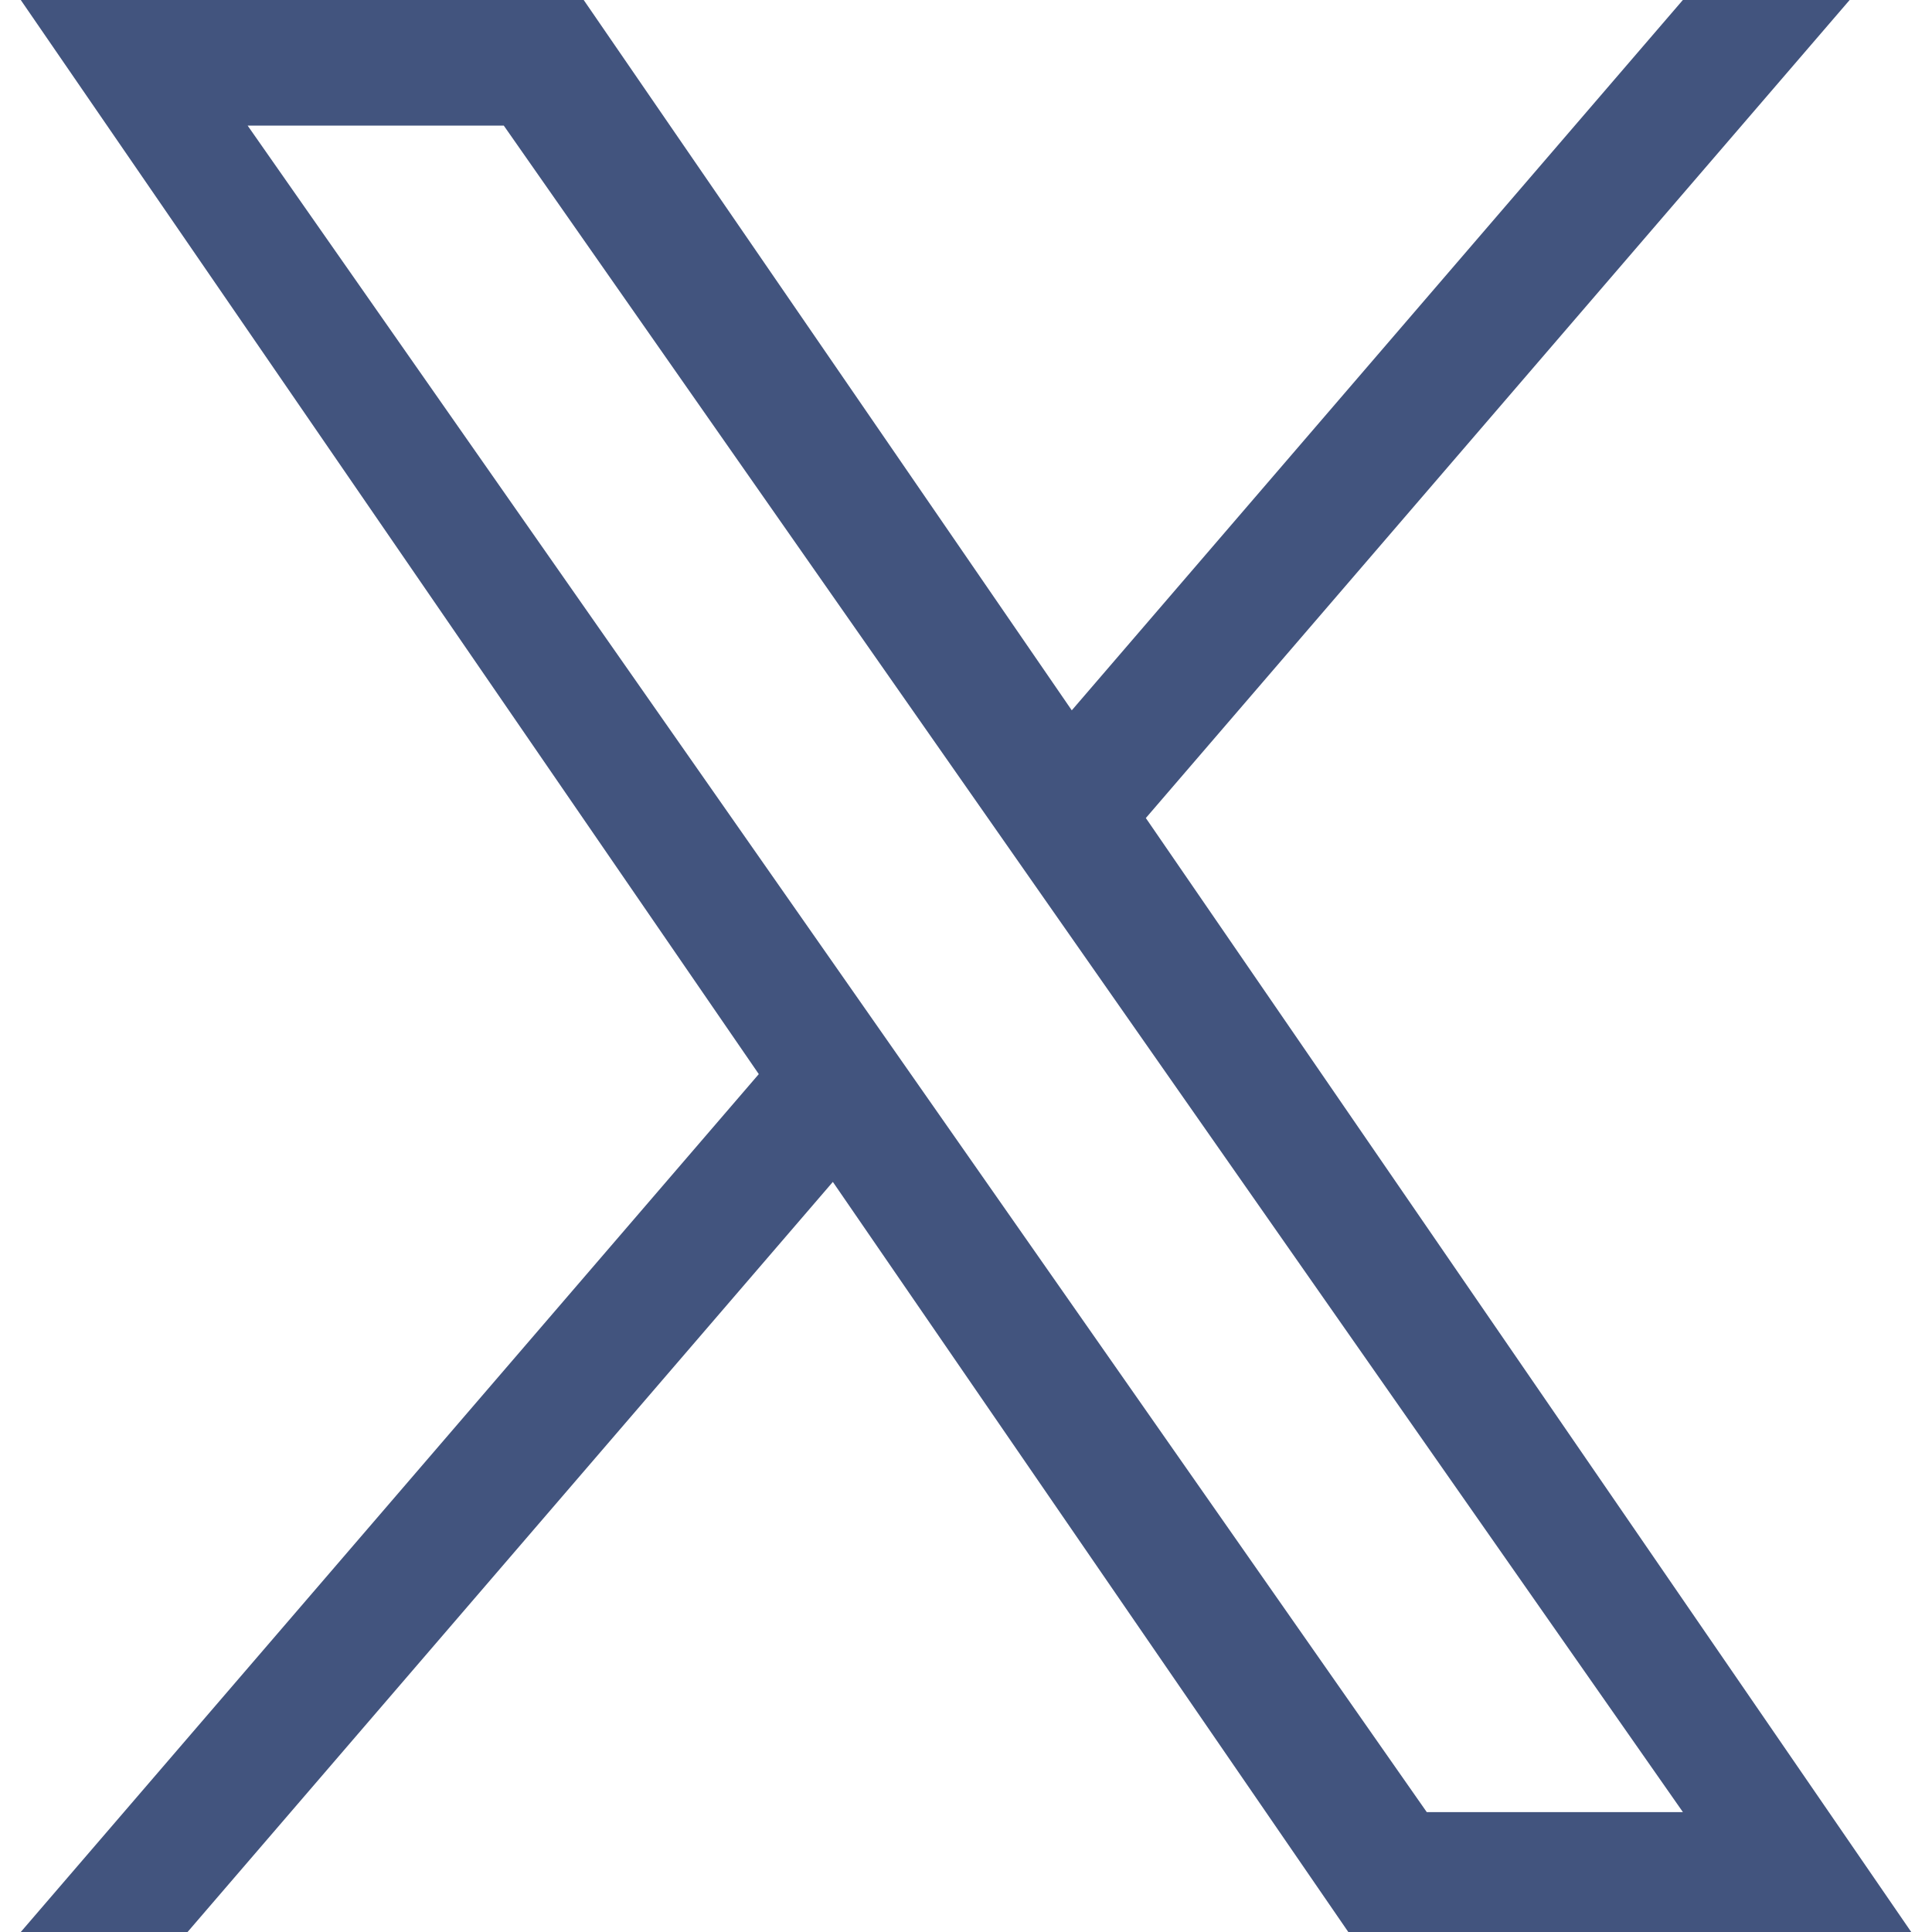
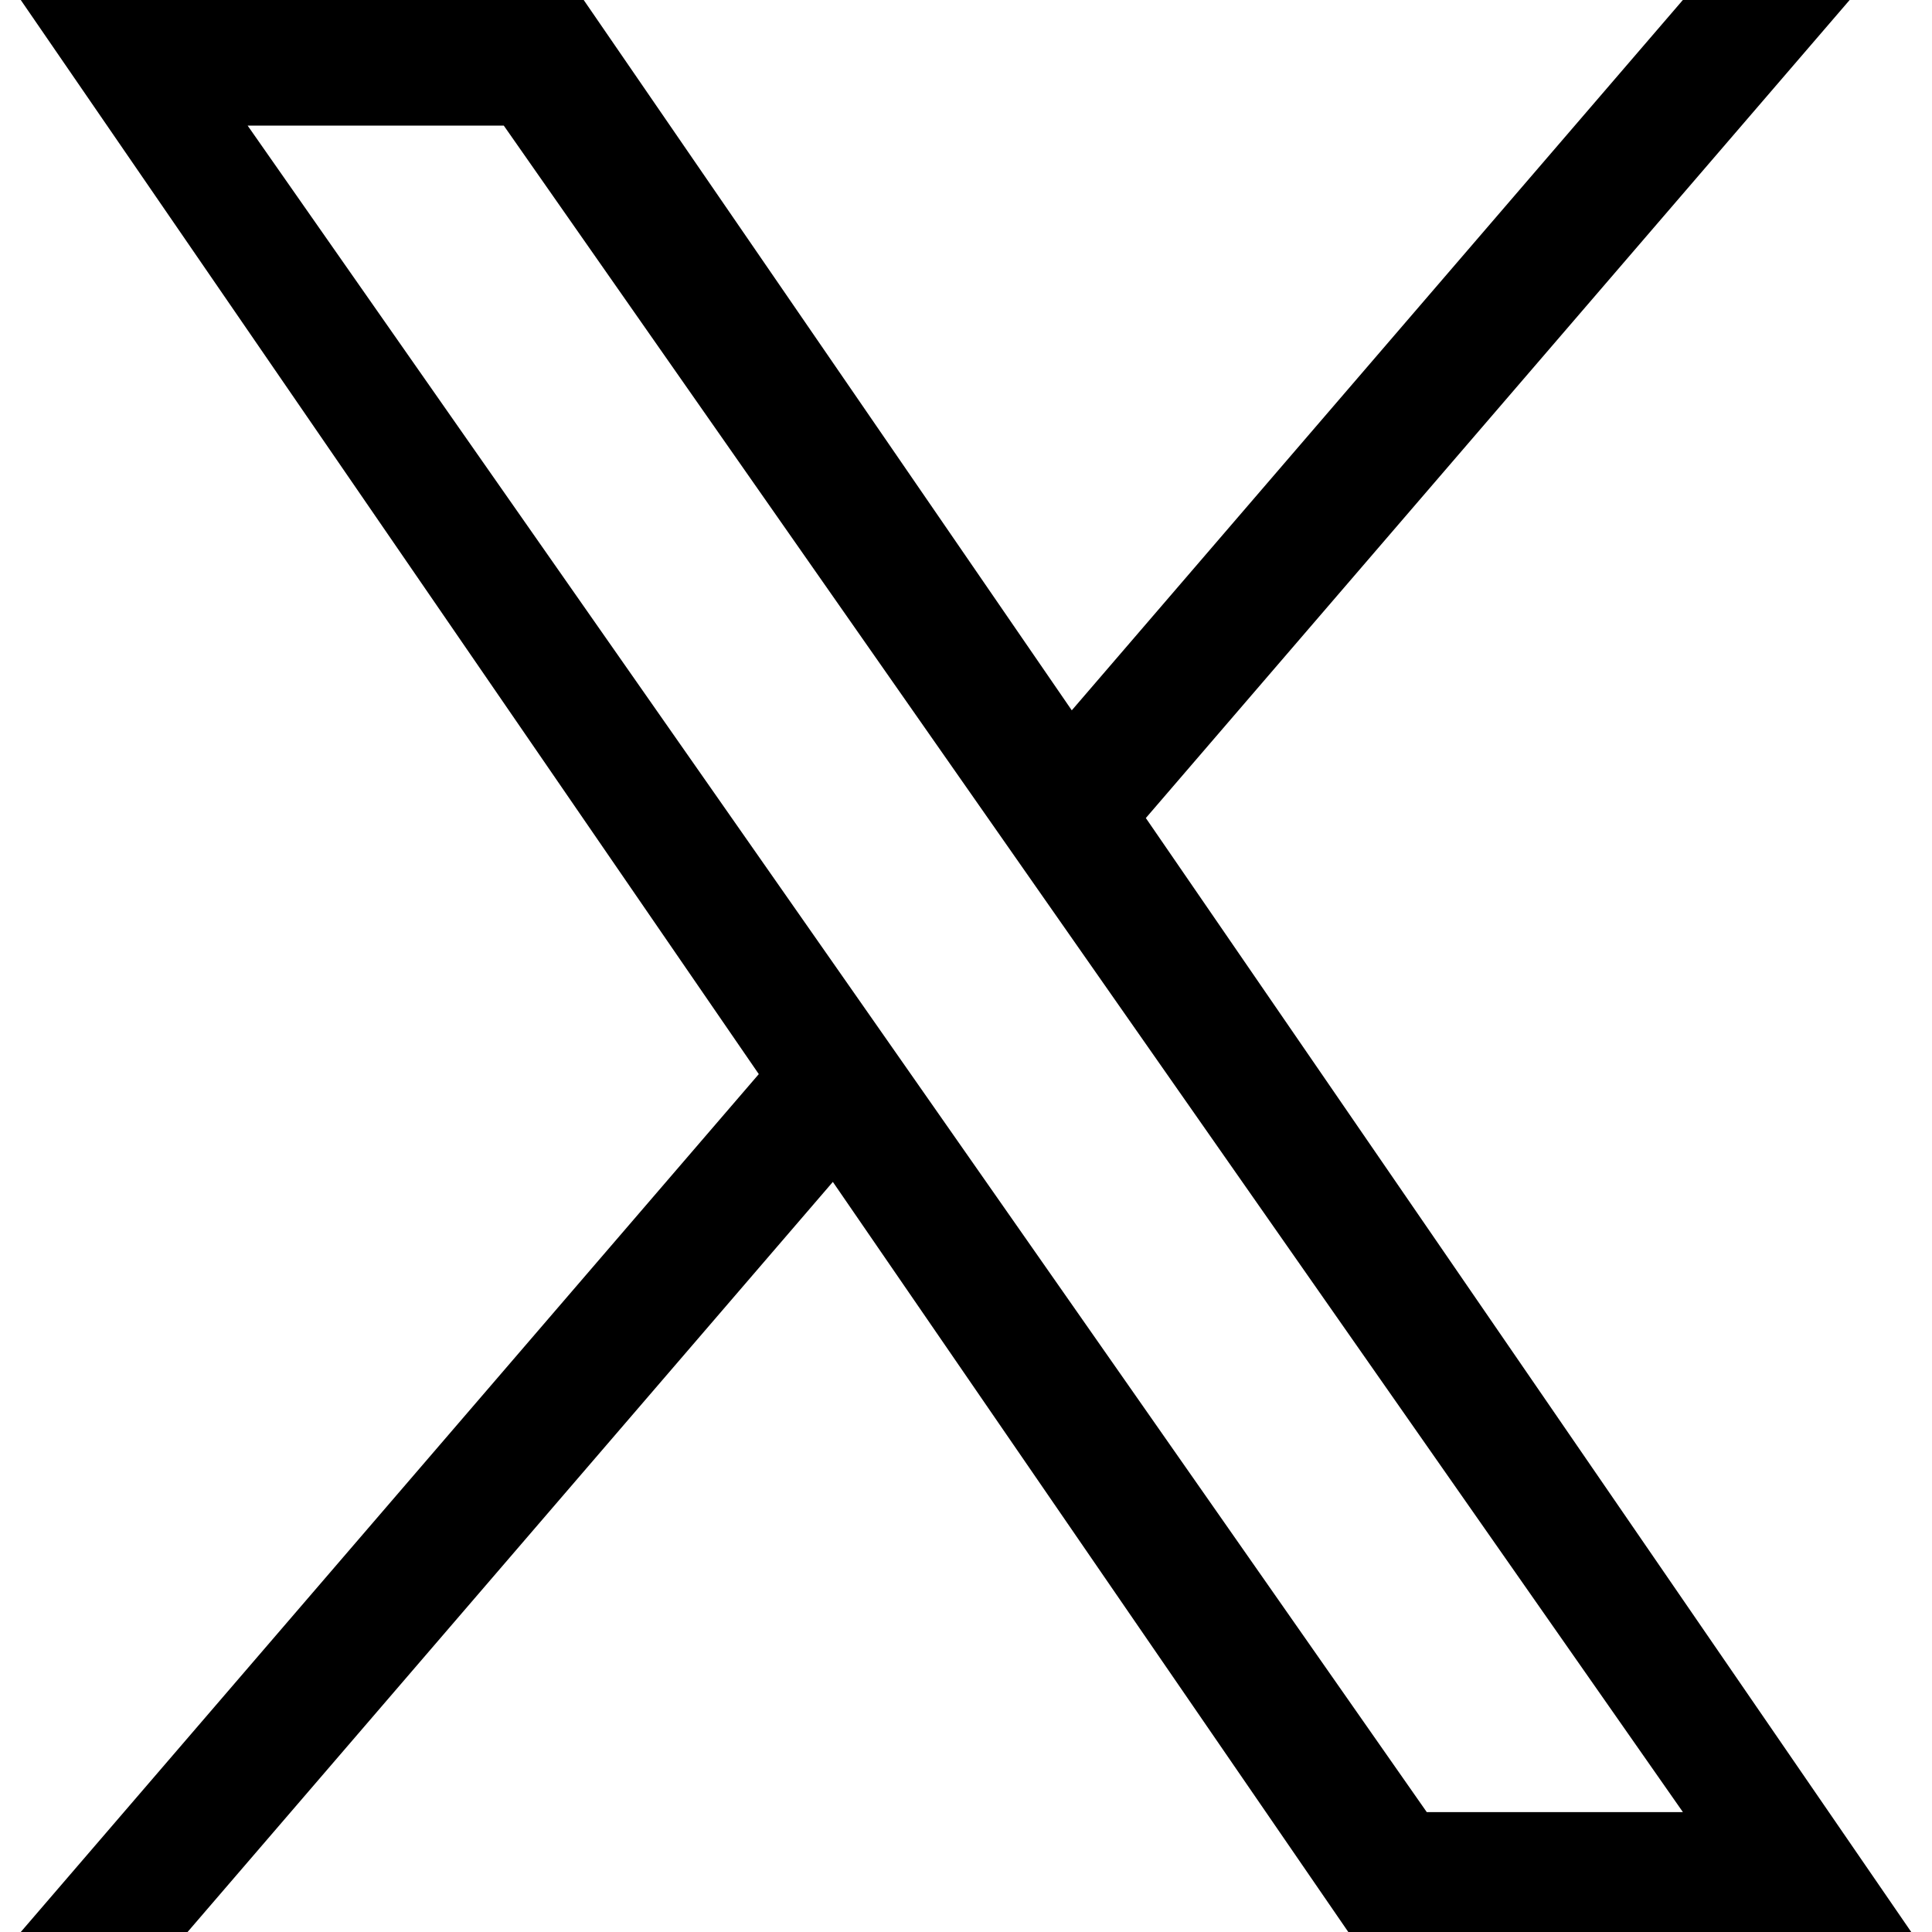
- <svg xmlns="http://www.w3.org/2000/svg" fill="#42547e" role="img" viewBox="0 0 24 24">
+ <svg xmlns="http://www.w3.org/2000/svg" fill="#000000" role="img" viewBox="0 0 24 24">
  <path d="M14.234 10.162 22.977 0h-2.072l-7.591 8.824L7.251 0H.258l9.168 13.343L.258 24H2.33l8.016-9.318L16.749 24h6.993zm-2.837 3.299-.929-1.329L3.076 1.56h3.182l5.965 8.532.929 1.329 7.754 11.09h-3.182z" />
</svg>
